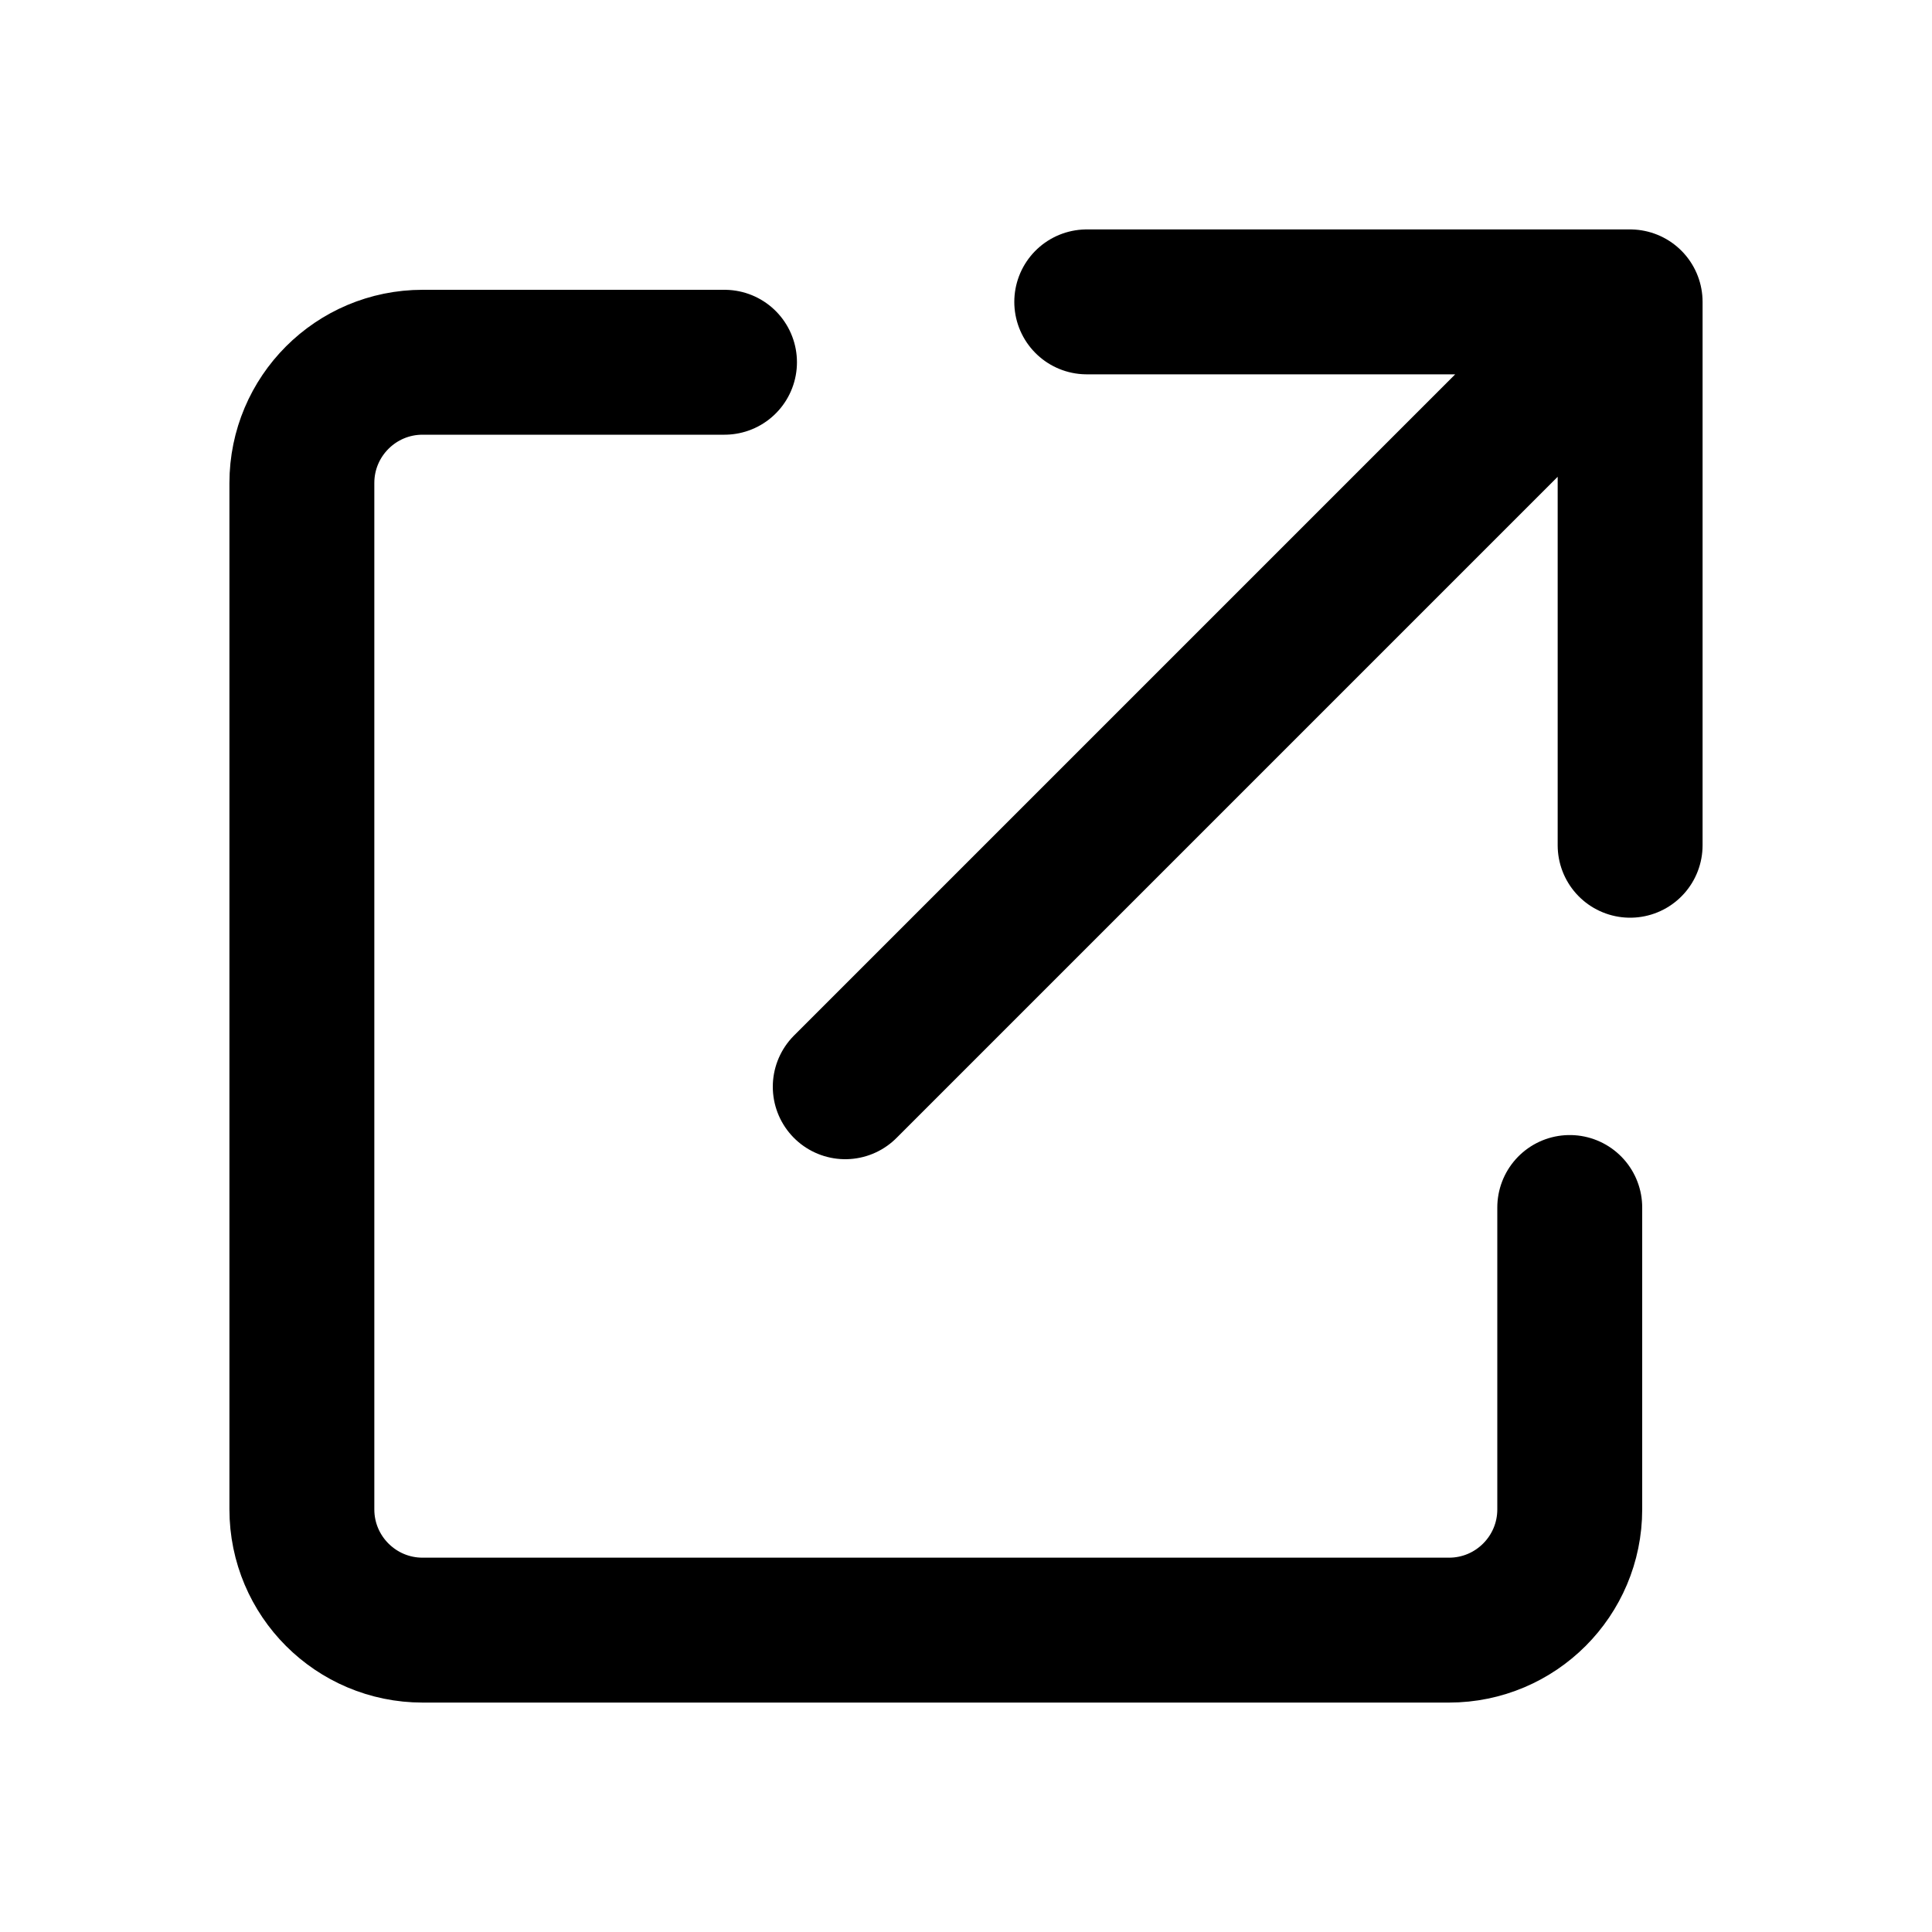
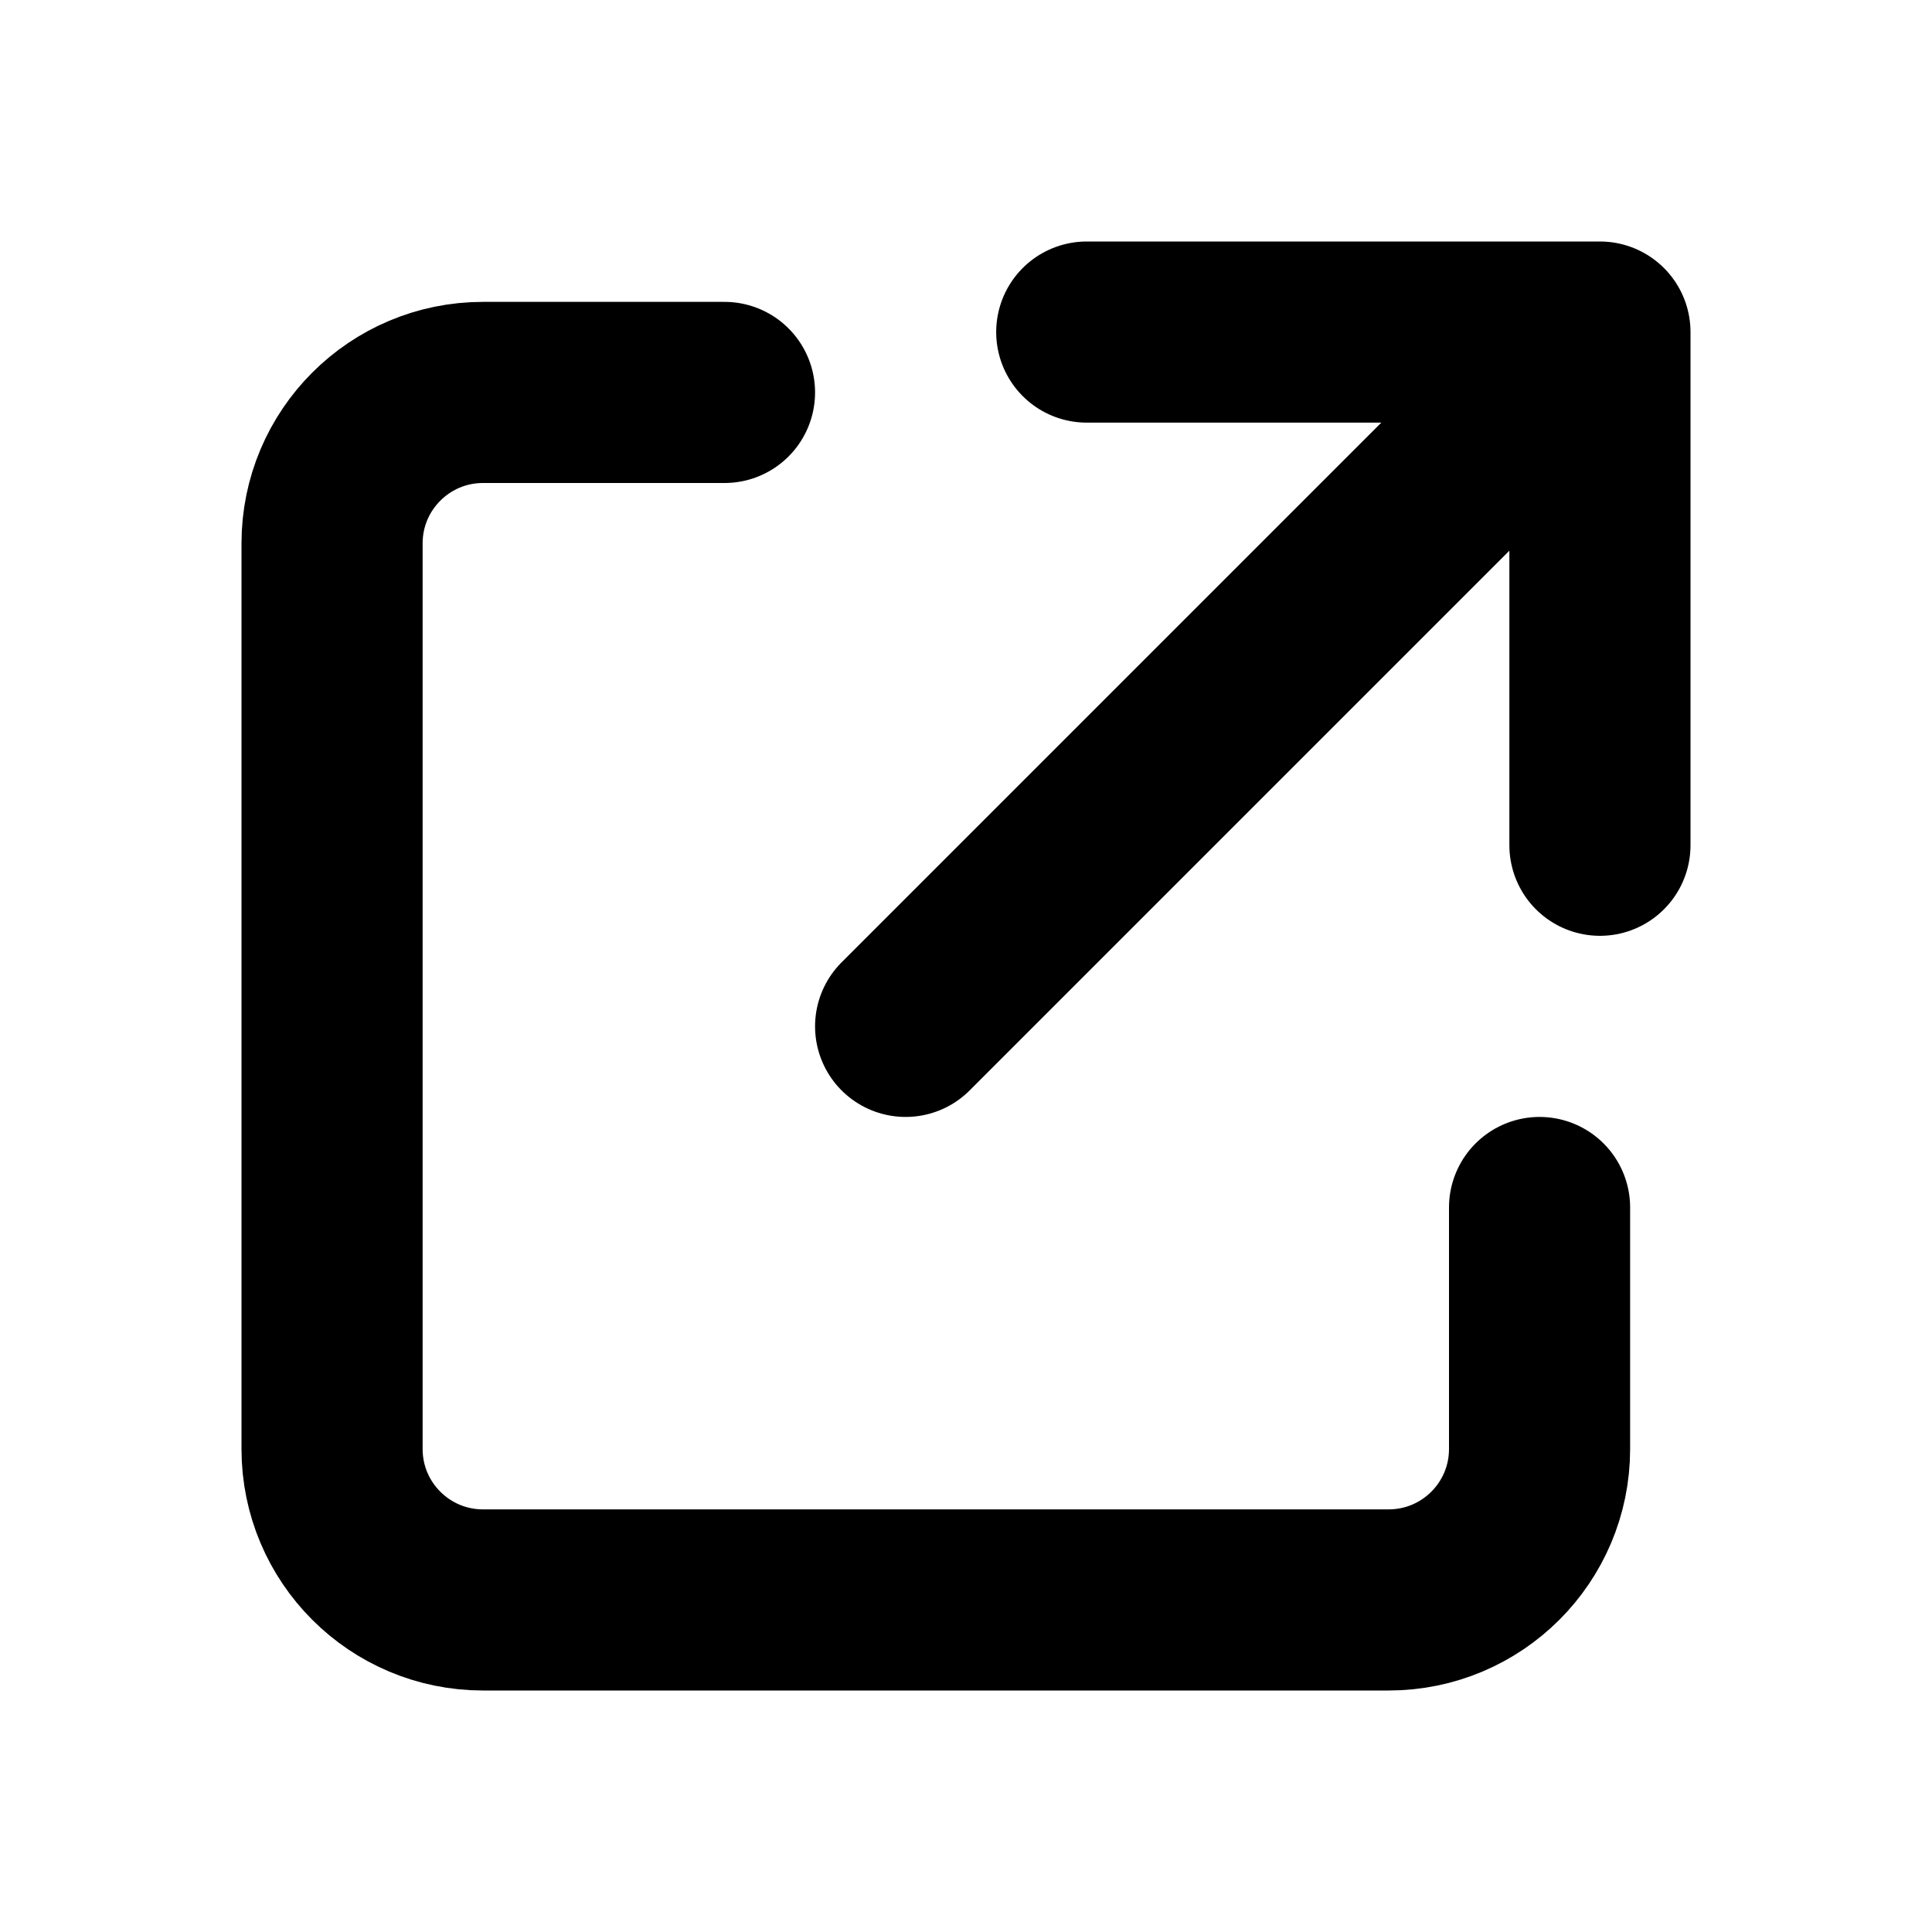
- <svg xmlns="http://www.w3.org/2000/svg" viewBox="0 0 16 16" fill="none" stroke="currentColor" stroke-width="1.2" stroke-linecap="round" stroke-linejoin="round">
-   <path d="M9 2.5h4.5V7M13 3 7 9M6 3H3.5a1 1 0 0 0-1 1v8.5a1 1 0 0 0 1 1H12a1 1 0 0 0 1-1V10" />
+ <svg xmlns="http://www.w3.org/2000/svg" width="16" height="16" viewBox="0 0 16 16" fill="none" stroke="currentColor" stroke-width="1.5" stroke-linecap="round" stroke-linejoin="round">
+   <path d="M9 2.75h4.25V7m0-4.25L7.5 8.5M6 3.25H4A1.25 1.25 0 0 0 2.75 4.5v7.5A1.25 1.25 0 0 0 4 13.25h7.5A1.25 1.25 0 0 0 12.75 12v-2" />
</svg>
